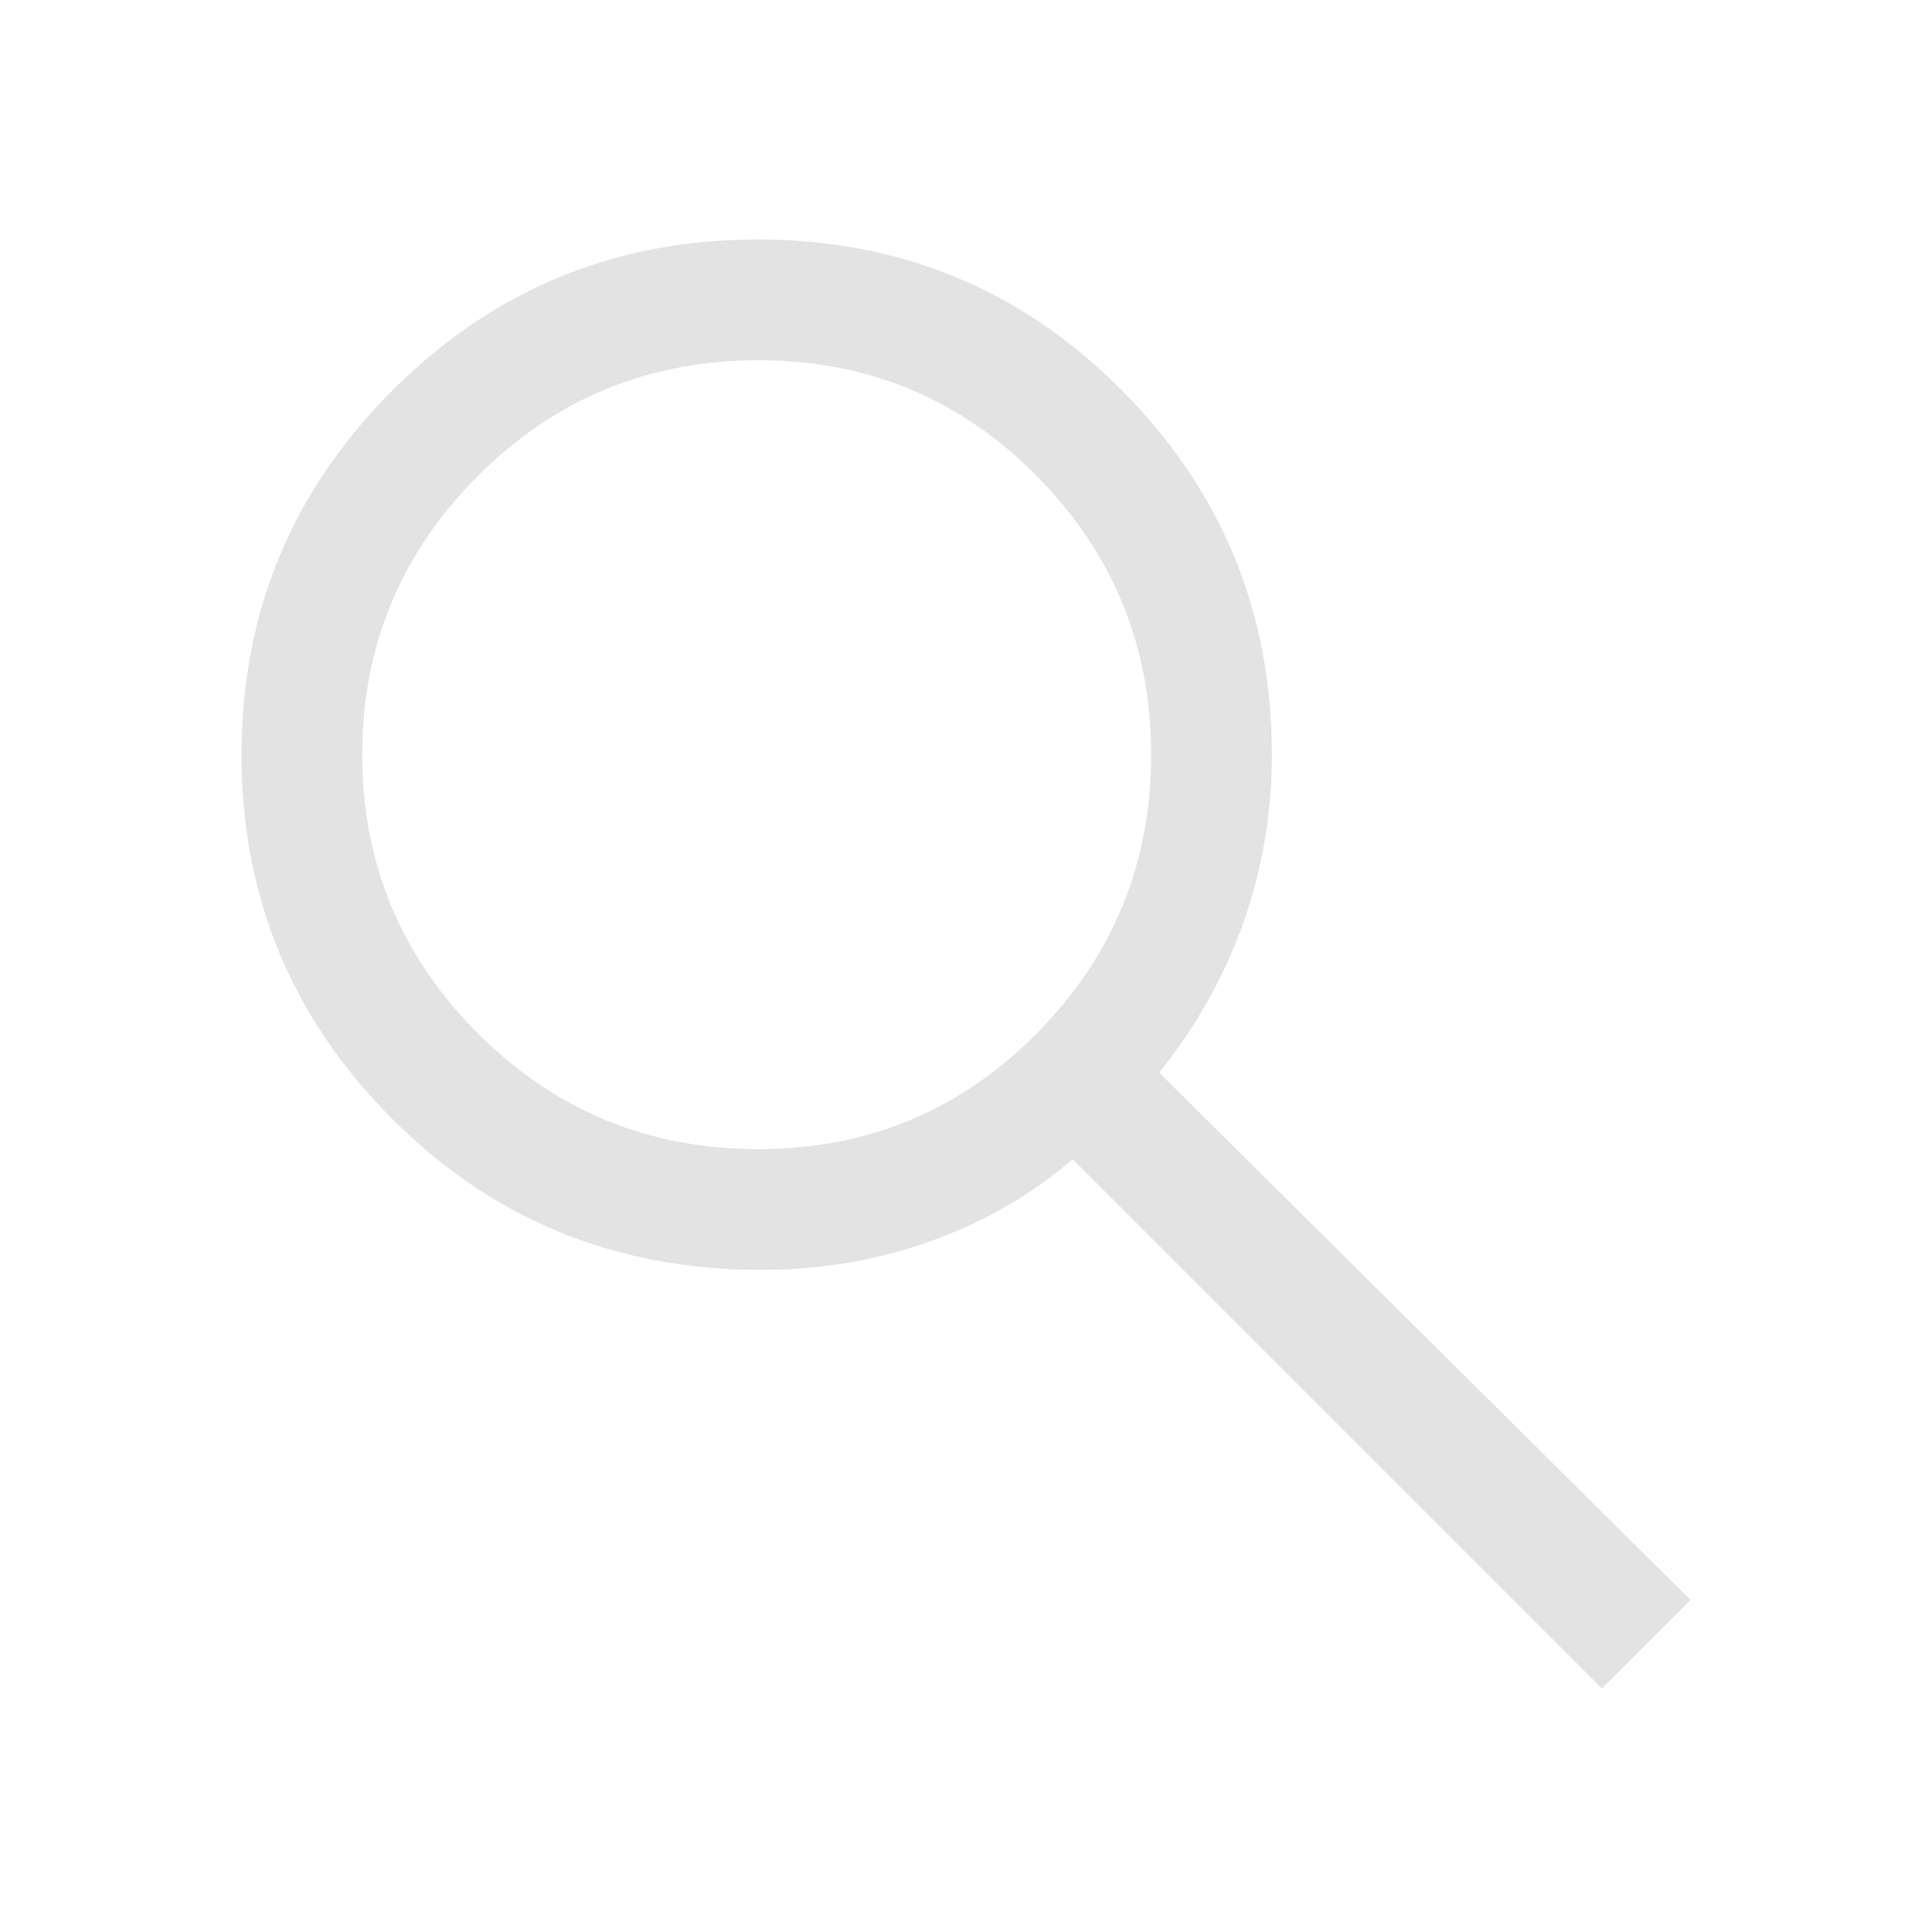
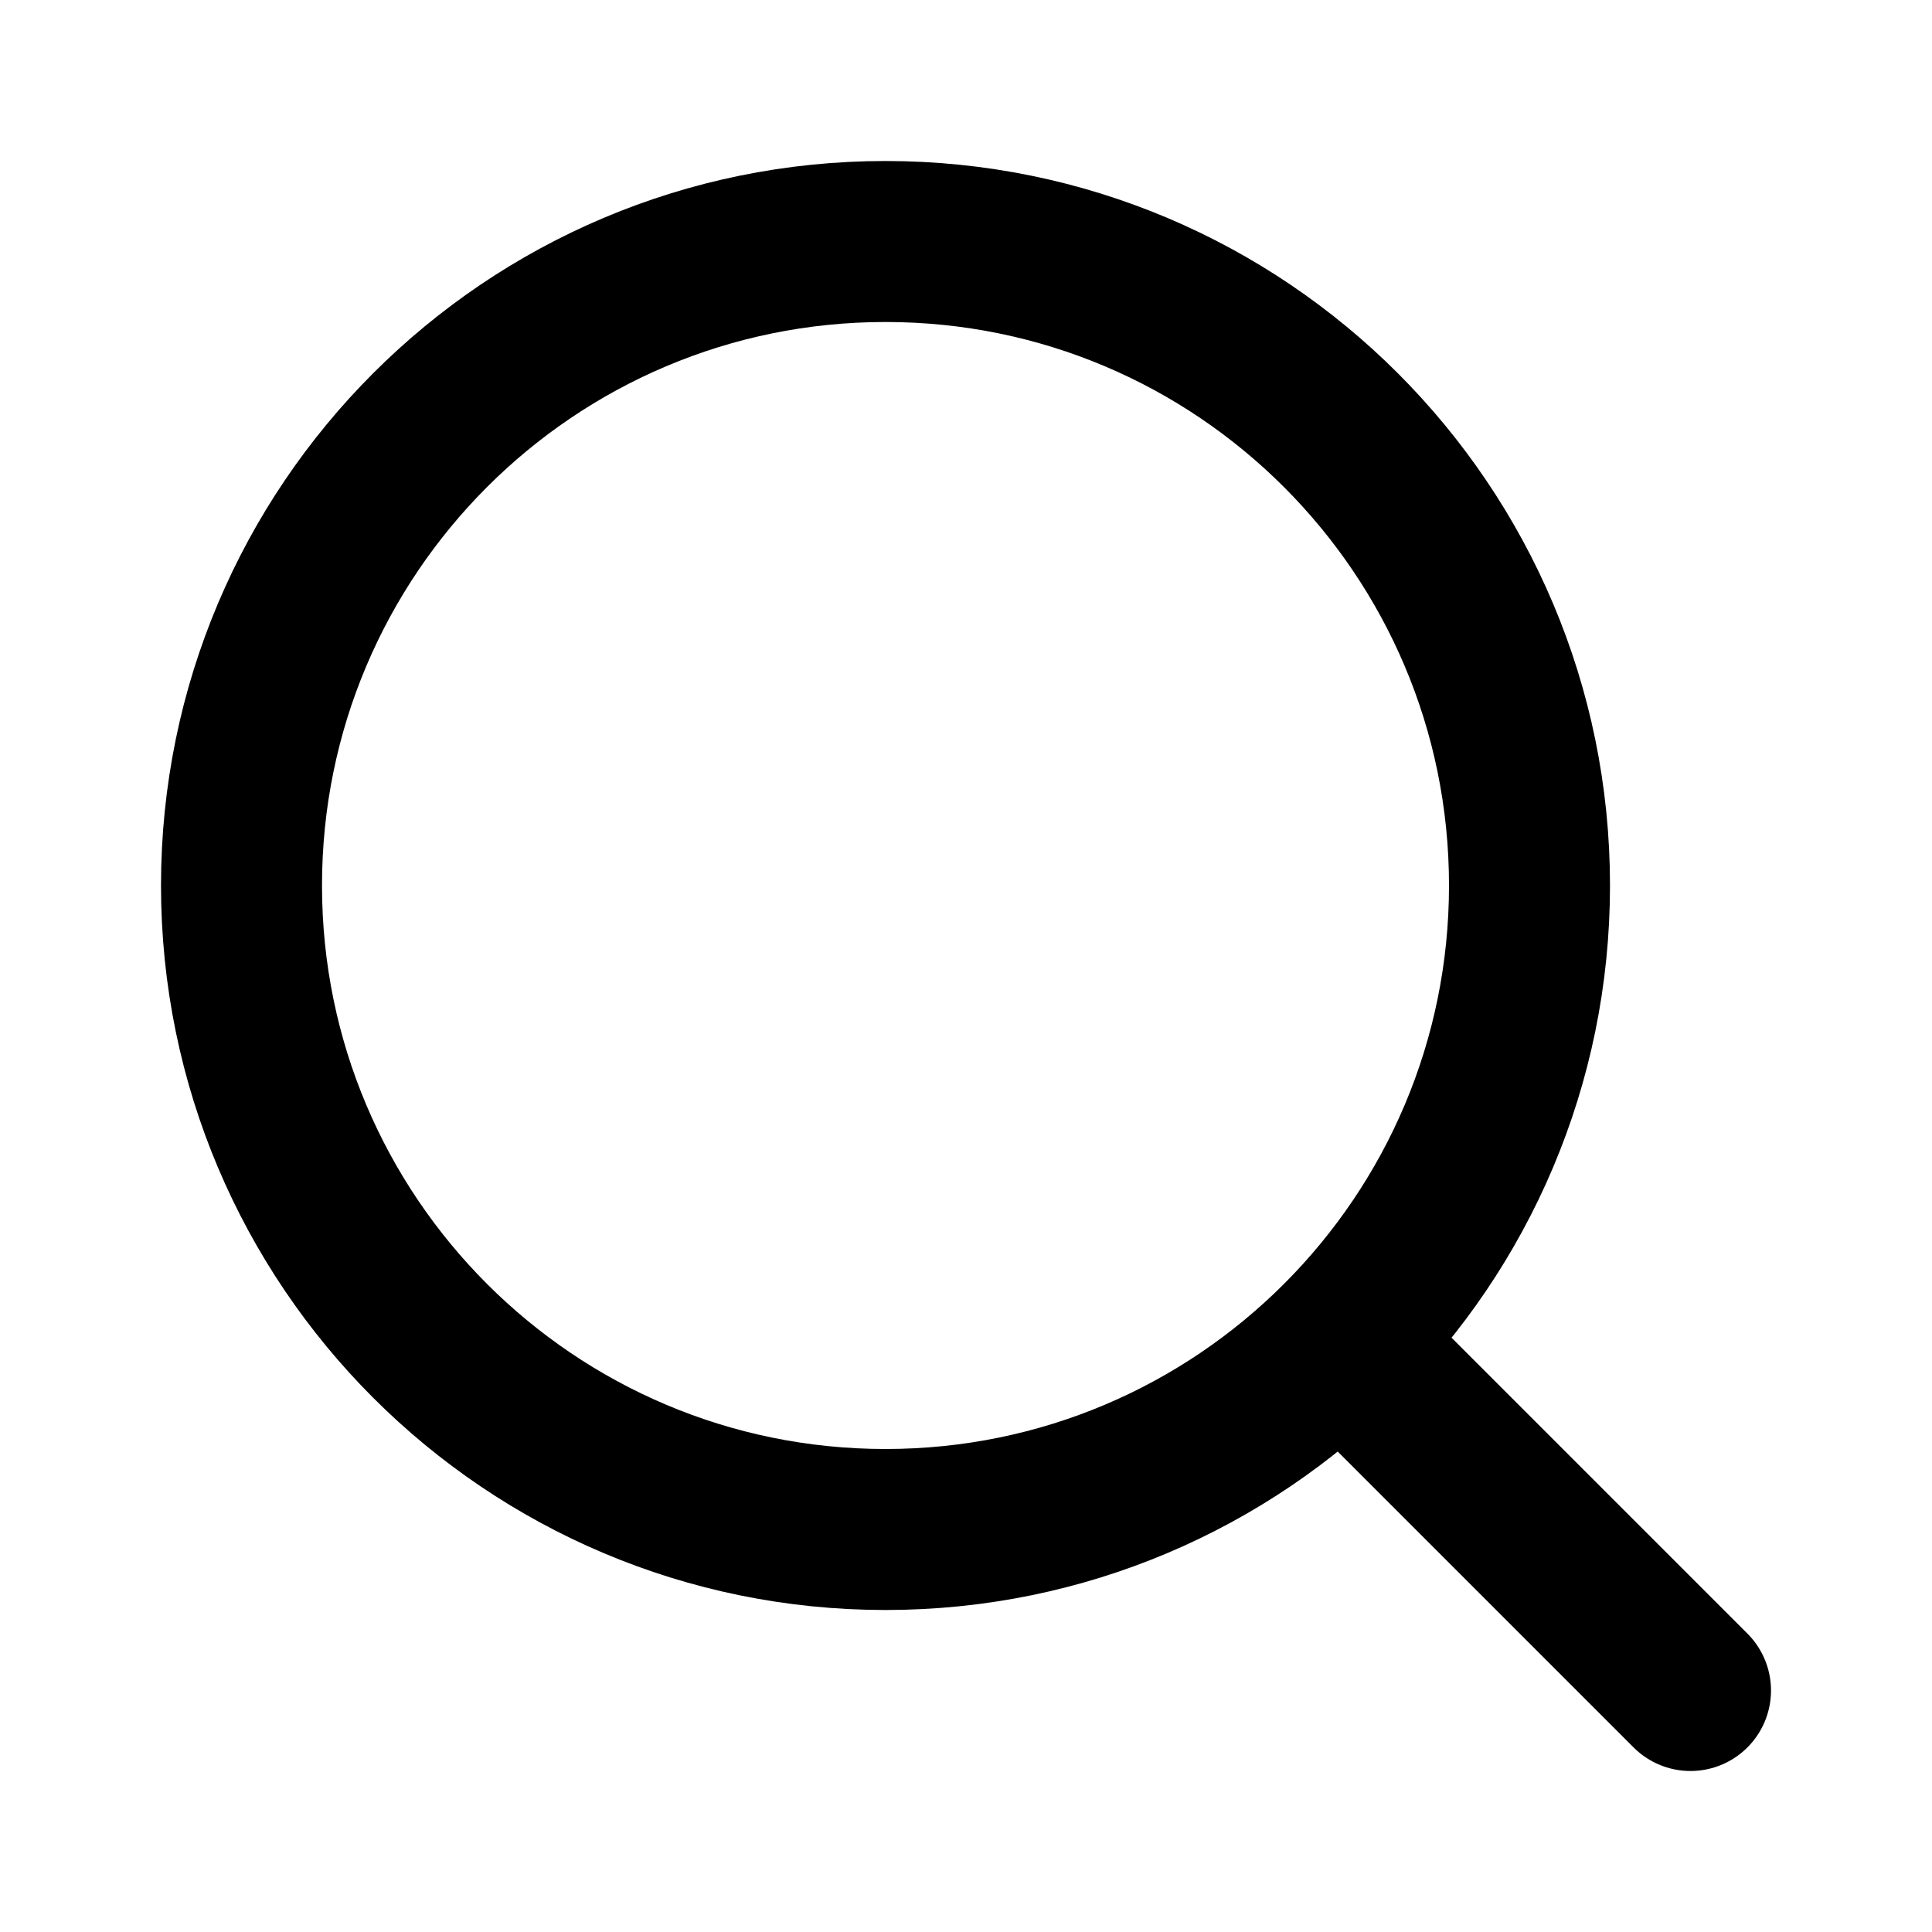
- <svg xmlns="http://www.w3.org/2000/svg" height="48px" viewBox="0 -960 960 960" width="48px" fill="#e3e3e3">
-   <path d="M796-121 533-384q-30 26-69.96 40.5Q423.08-329 378-329q-108.16 0-183.08-75Q120-479 120-585t75-181q75-75 181.5-75t181 75Q632-691 632-584.85 632-542 618-502q-14 40-42 75l264 262-44 44ZM377-389q81.25 0 138.13-57.5Q572-504 572-585t-56.87-138.5Q458.25-781 377-781q-82.08 0-139.54 57.5Q180-666 180-585t57.46 138.5Q294.92-389 377-389Z" />
+ <svg xmlns="http://www.w3.org/2000/svg" width="24" height="24" viewBox="0 0 24 24" fill="none" stroke="currentColor" stroke-width="2" stroke-linecap="round" stroke-linejoin="round" class="lucide lucide-search-icon lucide-search">
+   <path d="m21 21-4.34-4.34" />
+   <circle cx="11" cy="11" r="8" />
</svg>
